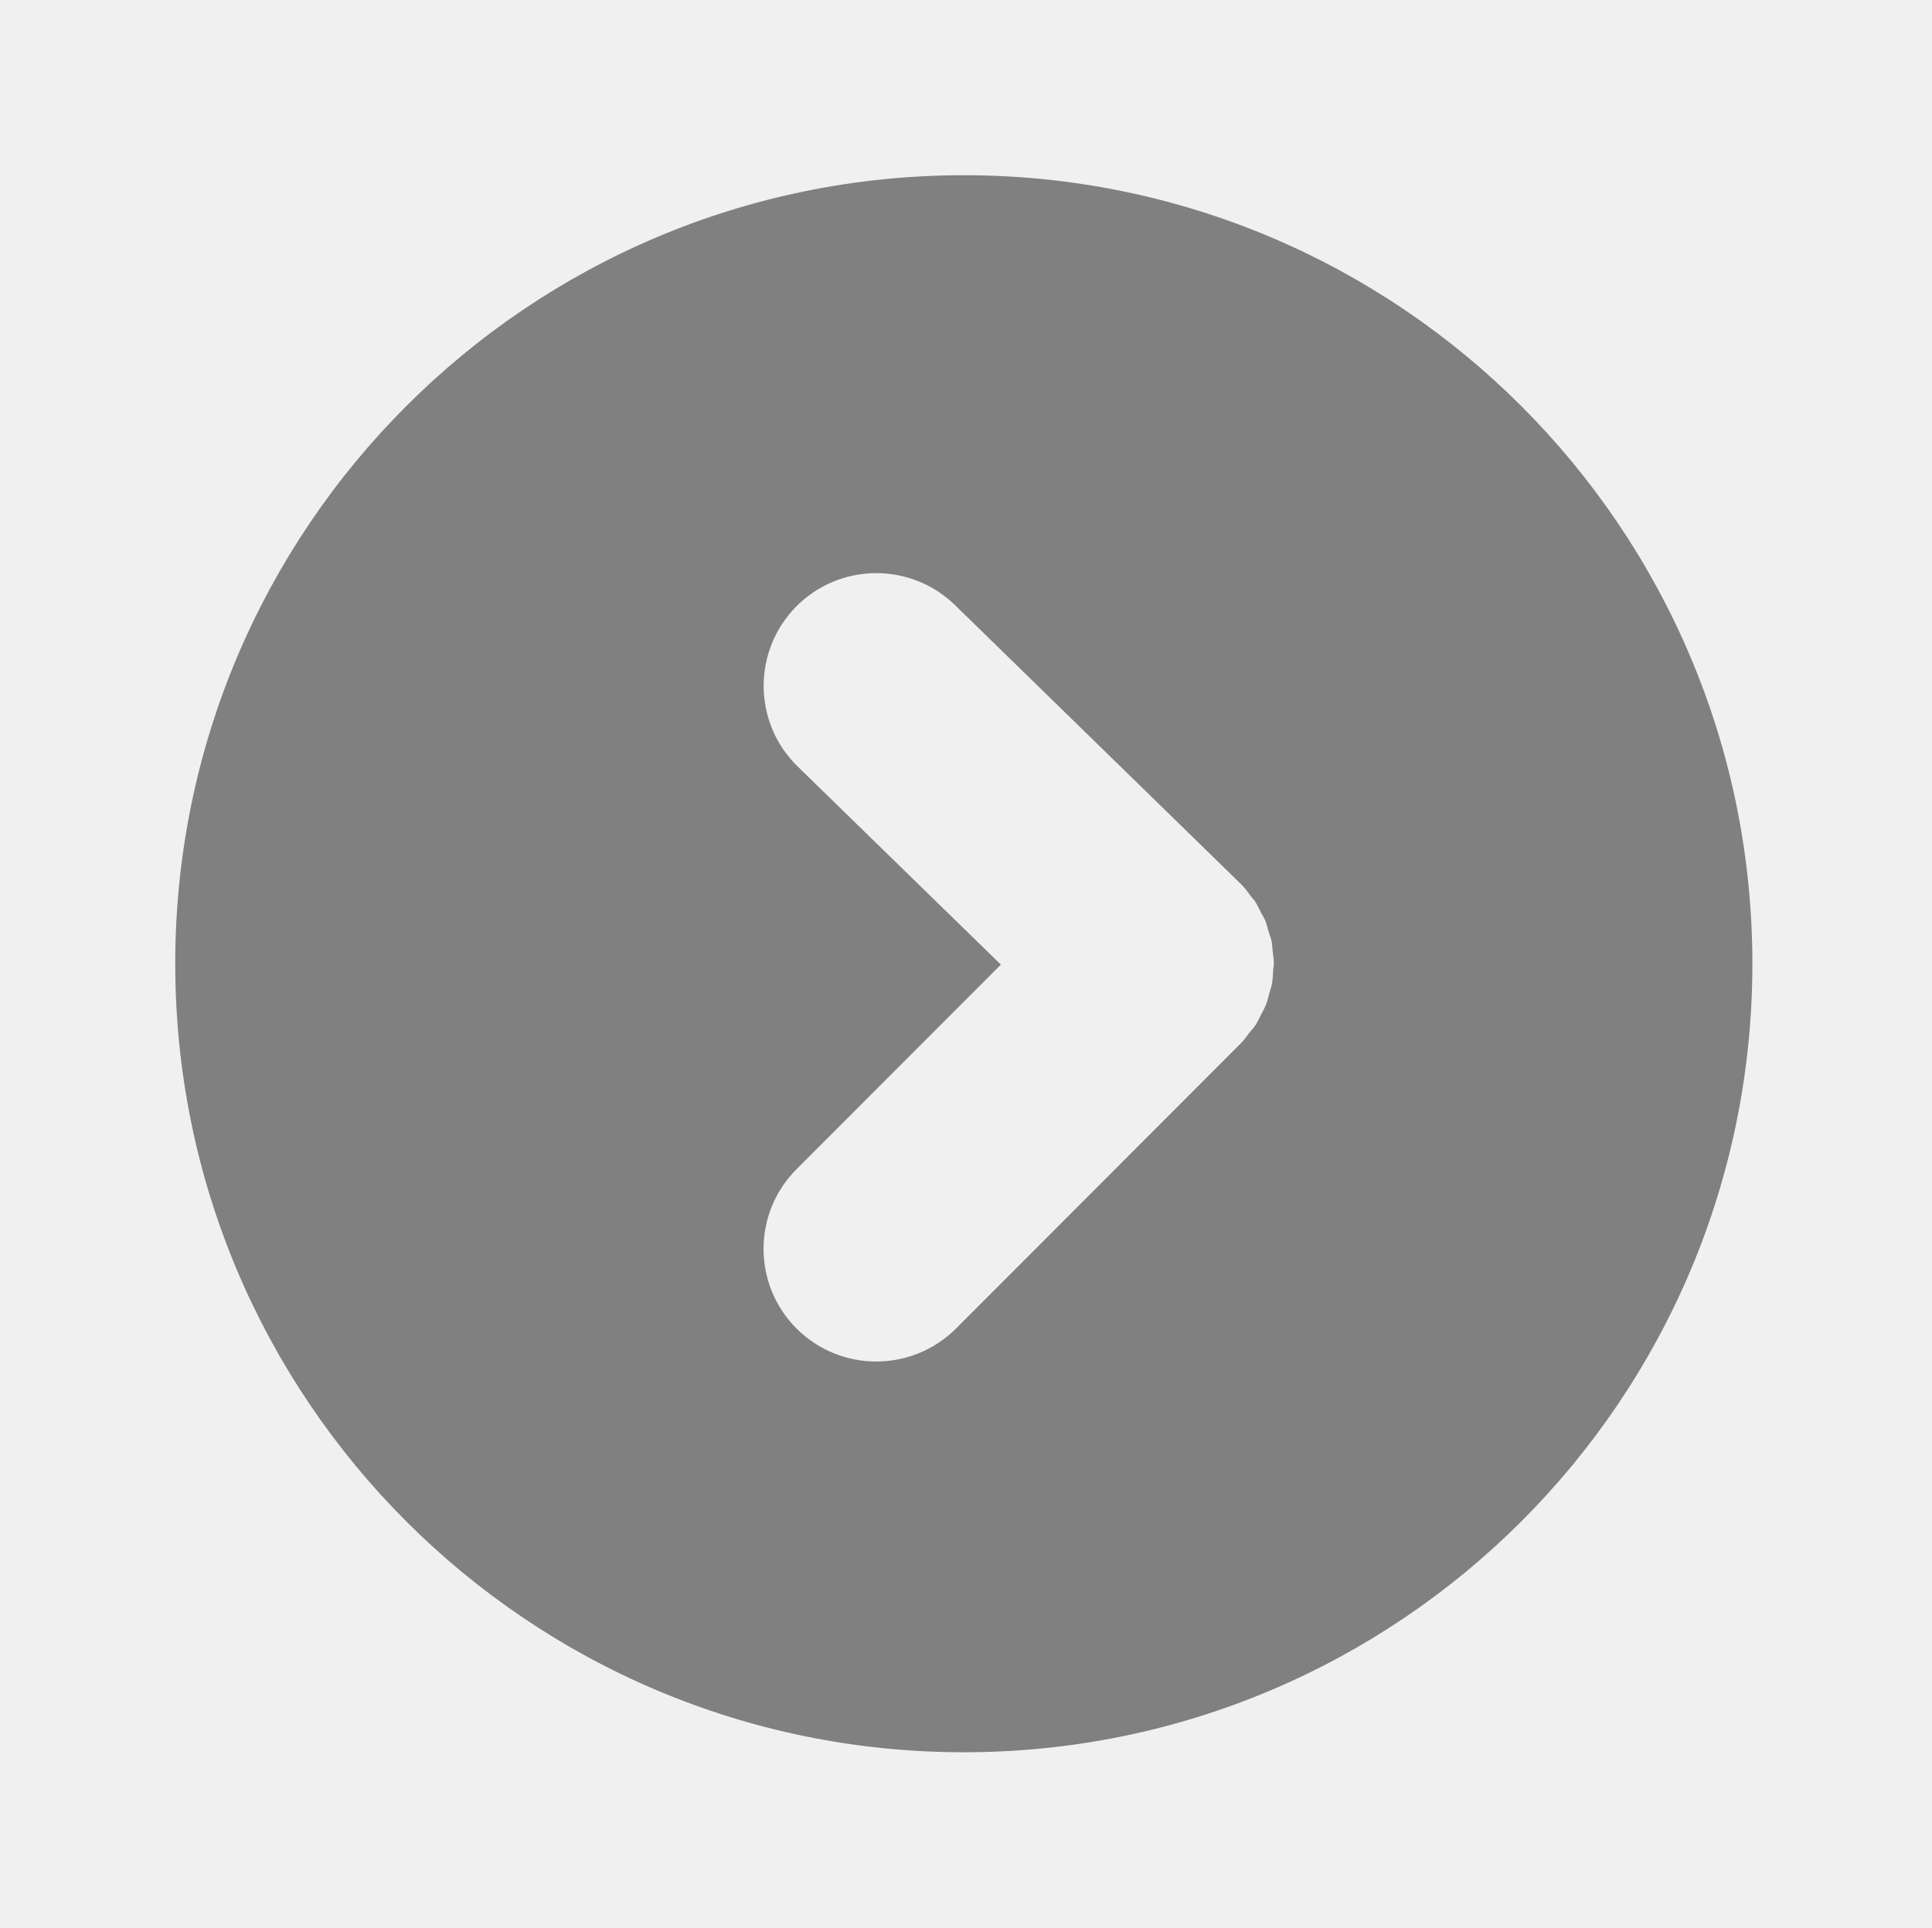
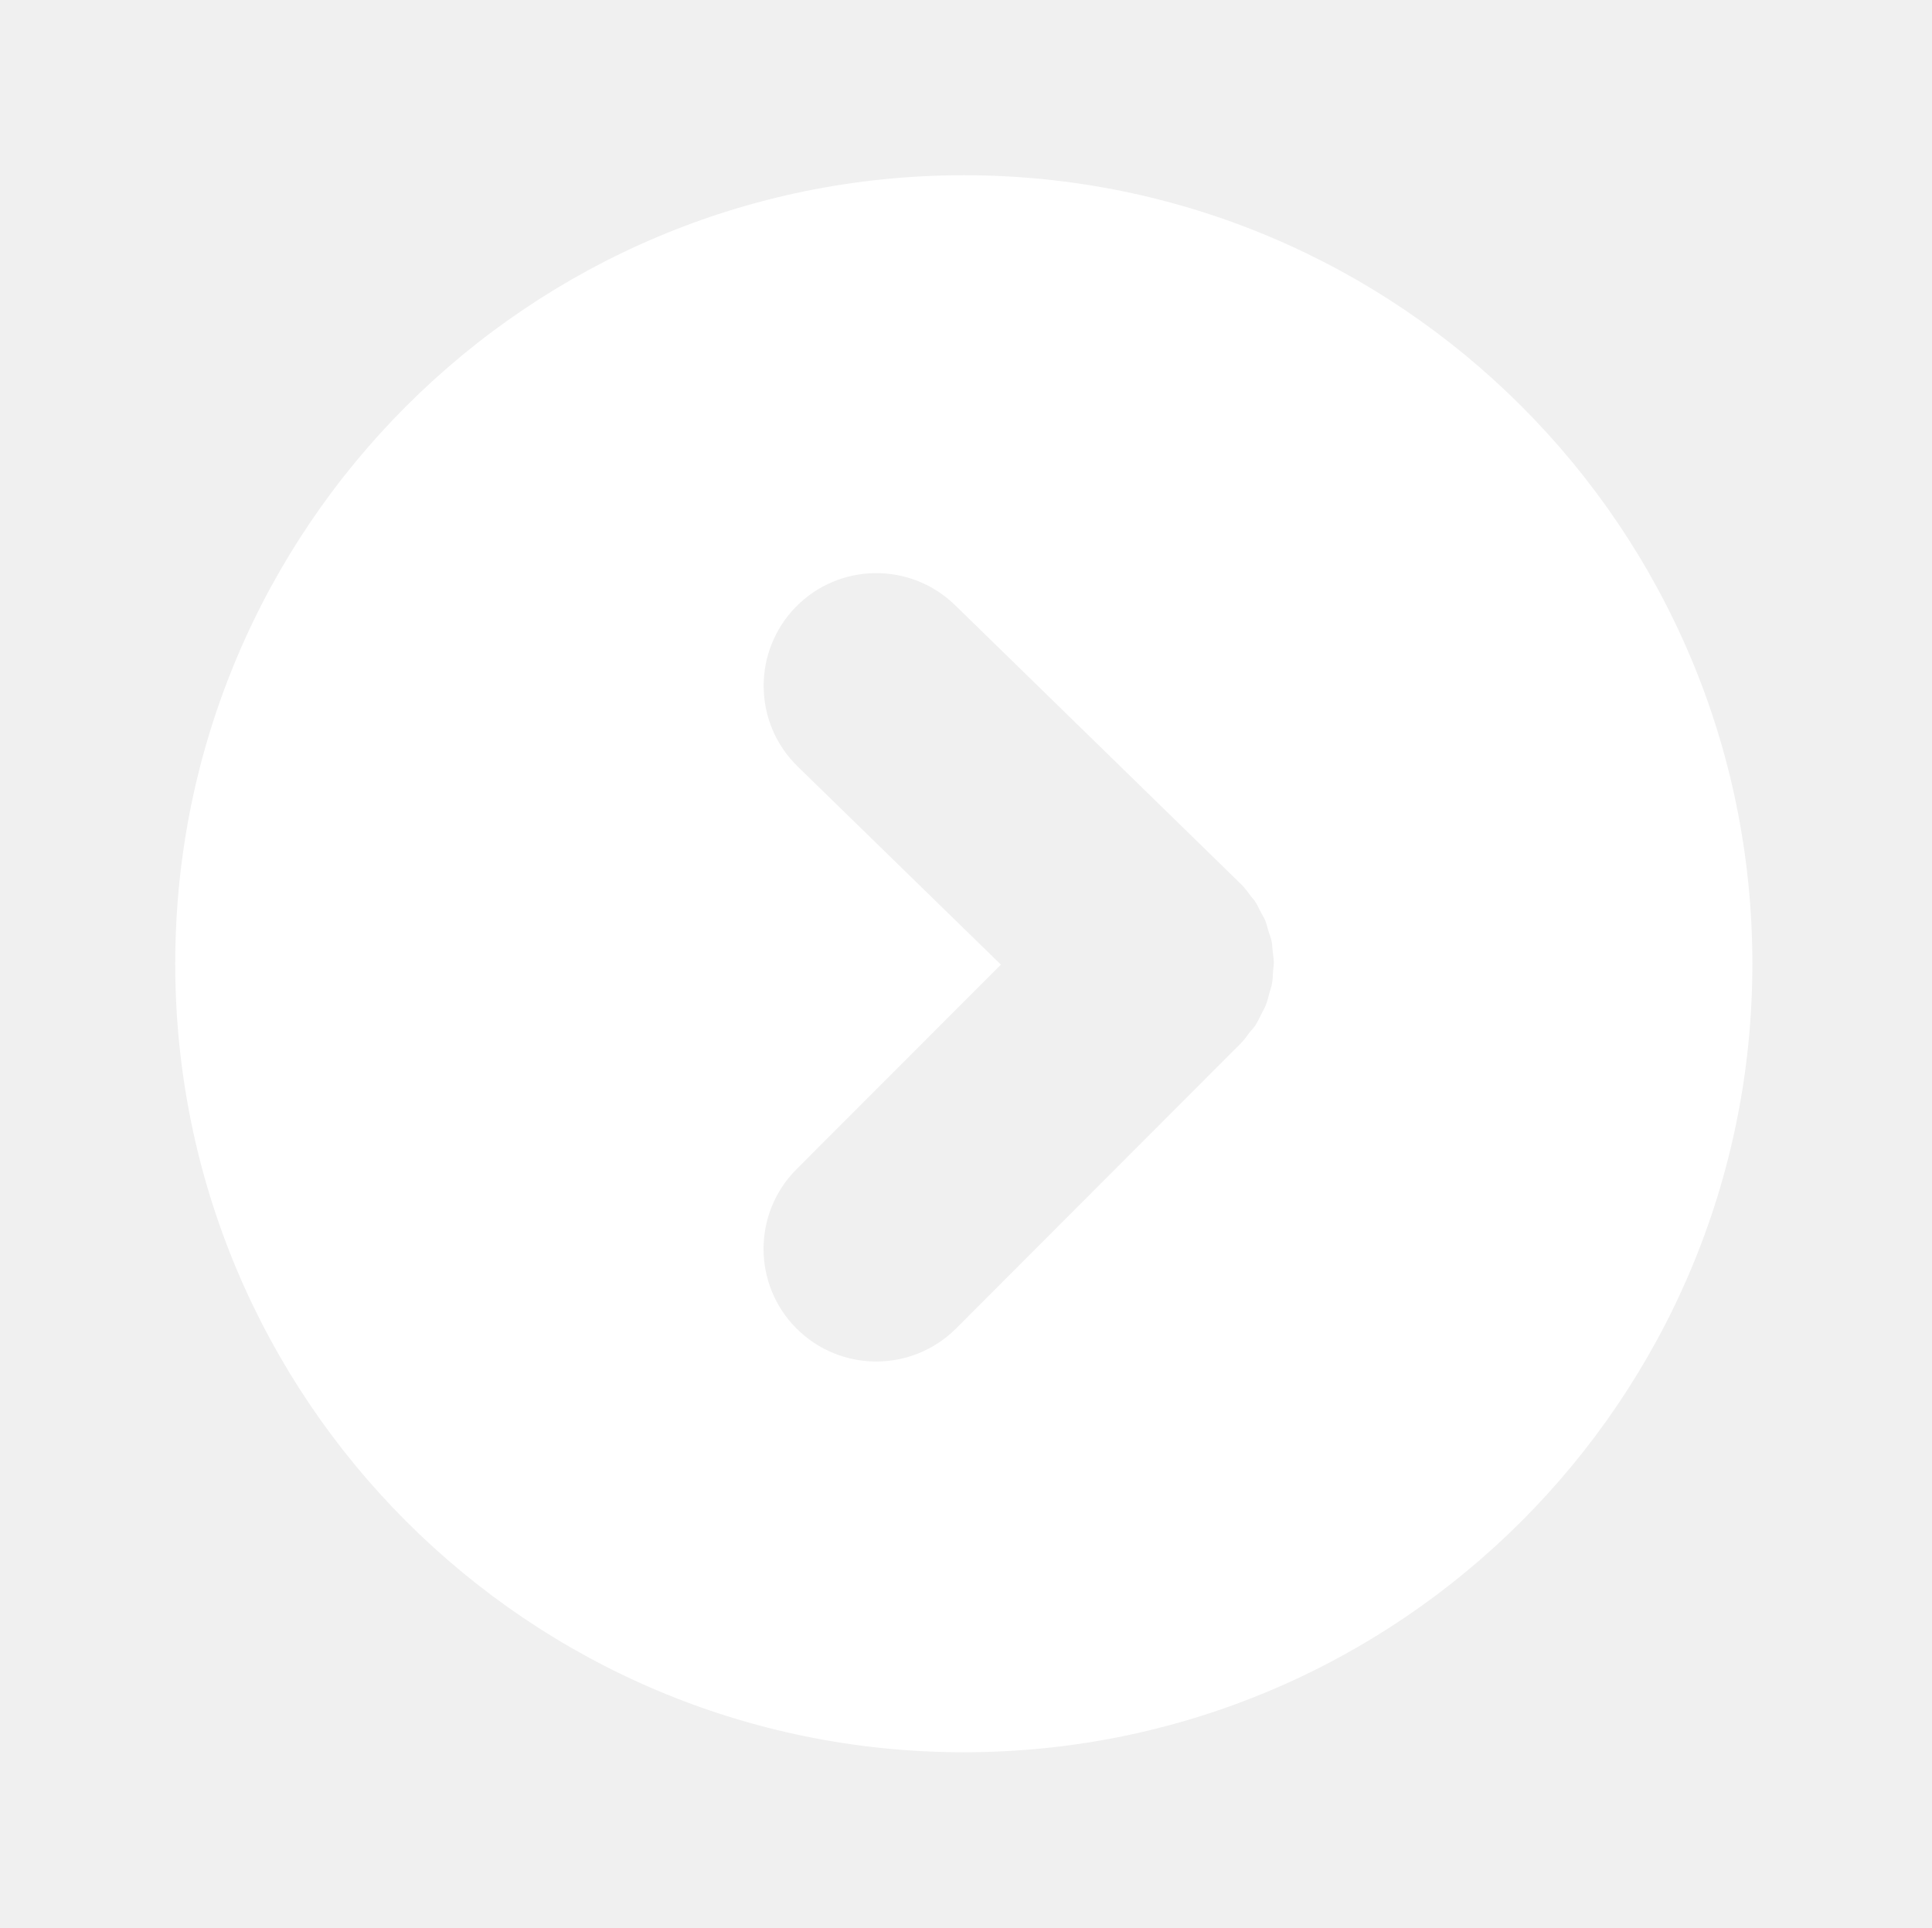
<svg xmlns="http://www.w3.org/2000/svg" enable-background="new 0 0 55.125 55" height="55px" version="1.1" viewBox="0 0 55.125 55" width="55.125px" x="0px" xml:space="preserve" y="0px" id="svg2">
-   <defs id="defs11" />
-   <g display="block" id="go-right" style="fill:#808080">
-     <g display="inline" id="g5" style="fill:#808080">
-       <path d="M50,27.5C50,15.073,39.927,5,27.5,5C15.072,5,5,15.073,5,27.5S15.072,50,27.5,50    C39.927,50,50,39.927,50,27.5z M22.725,37.907c-0.624-0.626-0.939-1.447-0.939-2.271c0-0.822,0.315-1.646,0.939-2.271l5.833-5.84    l-5.802-5.657c-0.645-0.63-0.967-1.464-0.967-2.3c0-0.808,0.305-1.62,0.914-2.246c1.238-1.266,3.271-1.295,4.546-0.056    l8.126,7.929c0,0.002,0,0.002,0,0.003c0.011,0.01,0.021,0.015,0.028,0.022c0.115,0.116,0.208,0.245,0.302,0.371    c0.028,0.039,0.064,0.071,0.093,0.111c0.075,0.114,0.133,0.24,0.194,0.36c0.035,0.068,0.078,0.131,0.107,0.2    c0.039,0.1,0.064,0.203,0.093,0.306c0.032,0.099,0.068,0.191,0.09,0.292c0.018,0.083,0.018,0.169,0.028,0.251    c0.015,0.122,0.033,0.244,0.036,0.366c0,0.071-0.014,0.147-0.021,0.219c-0.007,0.133-0.011,0.266-0.036,0.395    c-0.014,0.075-0.043,0.146-0.064,0.223c-0.035,0.123-0.061,0.251-0.111,0.373c-0.032,0.082-0.082,0.161-0.121,0.244    c-0.055,0.105-0.104,0.215-0.165,0.315c-0.058,0.085-0.13,0.159-0.194,0.239c-0.064,0.086-0.122,0.176-0.201,0.254    c-0.003,0.006-0.011,0.01-0.014,0.013c-0.004,0.007-0.008,0.011-0.011,0.015l-8.13,8.142    C26.019,39.163,23.986,39.166,22.725,37.907z" fill="#FFFFFF" id="path7" style="fill:#808080" />
+   <g display="block" id="go-right" style="fill:#FFFFFF">
+     <g display="inline" id="g5" style="fill:#FFFFFF">
+       <path d="M50,27.5C50,15.073,39.927,5,27.5,5C15.072,5,5,15.073,5,27.5S15.072,50,27.5,50    C39.927,50,50,39.927,50,27.5z M22.725,37.907c-0.624-0.626-0.939-1.447-0.939-2.271c0-0.822,0.315-1.646,0.939-2.271l5.833-5.84    l-5.802-5.657c-0.645-0.63-0.967-1.464-0.967-2.3c0-0.808,0.305-1.62,0.914-2.246c1.238-1.266,3.271-1.295,4.546-0.056    l8.126,7.929c0,0.002,0,0.002,0,0.003c0.011,0.01,0.021,0.015,0.028,0.022c0.115,0.116,0.208,0.245,0.302,0.371    c0.028,0.039,0.064,0.071,0.093,0.111c0.075,0.114,0.133,0.24,0.194,0.36c0.035,0.068,0.078,0.131,0.107,0.2    c0.039,0.1,0.064,0.203,0.093,0.306c0.032,0.099,0.068,0.191,0.09,0.292c0.018,0.083,0.018,0.169,0.028,0.251    c0.015,0.122,0.033,0.244,0.036,0.366c0,0.071-0.014,0.147-0.021,0.219c-0.007,0.133-0.011,0.266-0.036,0.395    c-0.014,0.075-0.043,0.146-0.064,0.223c-0.035,0.123-0.061,0.251-0.111,0.373c-0.032,0.082-0.082,0.161-0.121,0.244    c-0.055,0.105-0.104,0.215-0.165,0.315c-0.058,0.085-0.13,0.159-0.194,0.239c-0.064,0.086-0.122,0.176-0.201,0.254    c-0.003,0.006-0.011,0.01-0.014,0.013c-0.004,0.007-0.008,0.011-0.011,0.015l-8.13,8.142    C26.019,39.163,23.986,39.166,22.725,37.907z" fill="#808080" id="path7" style="fill:#FFFFFF" />
    </g>
  </g>
</svg>
